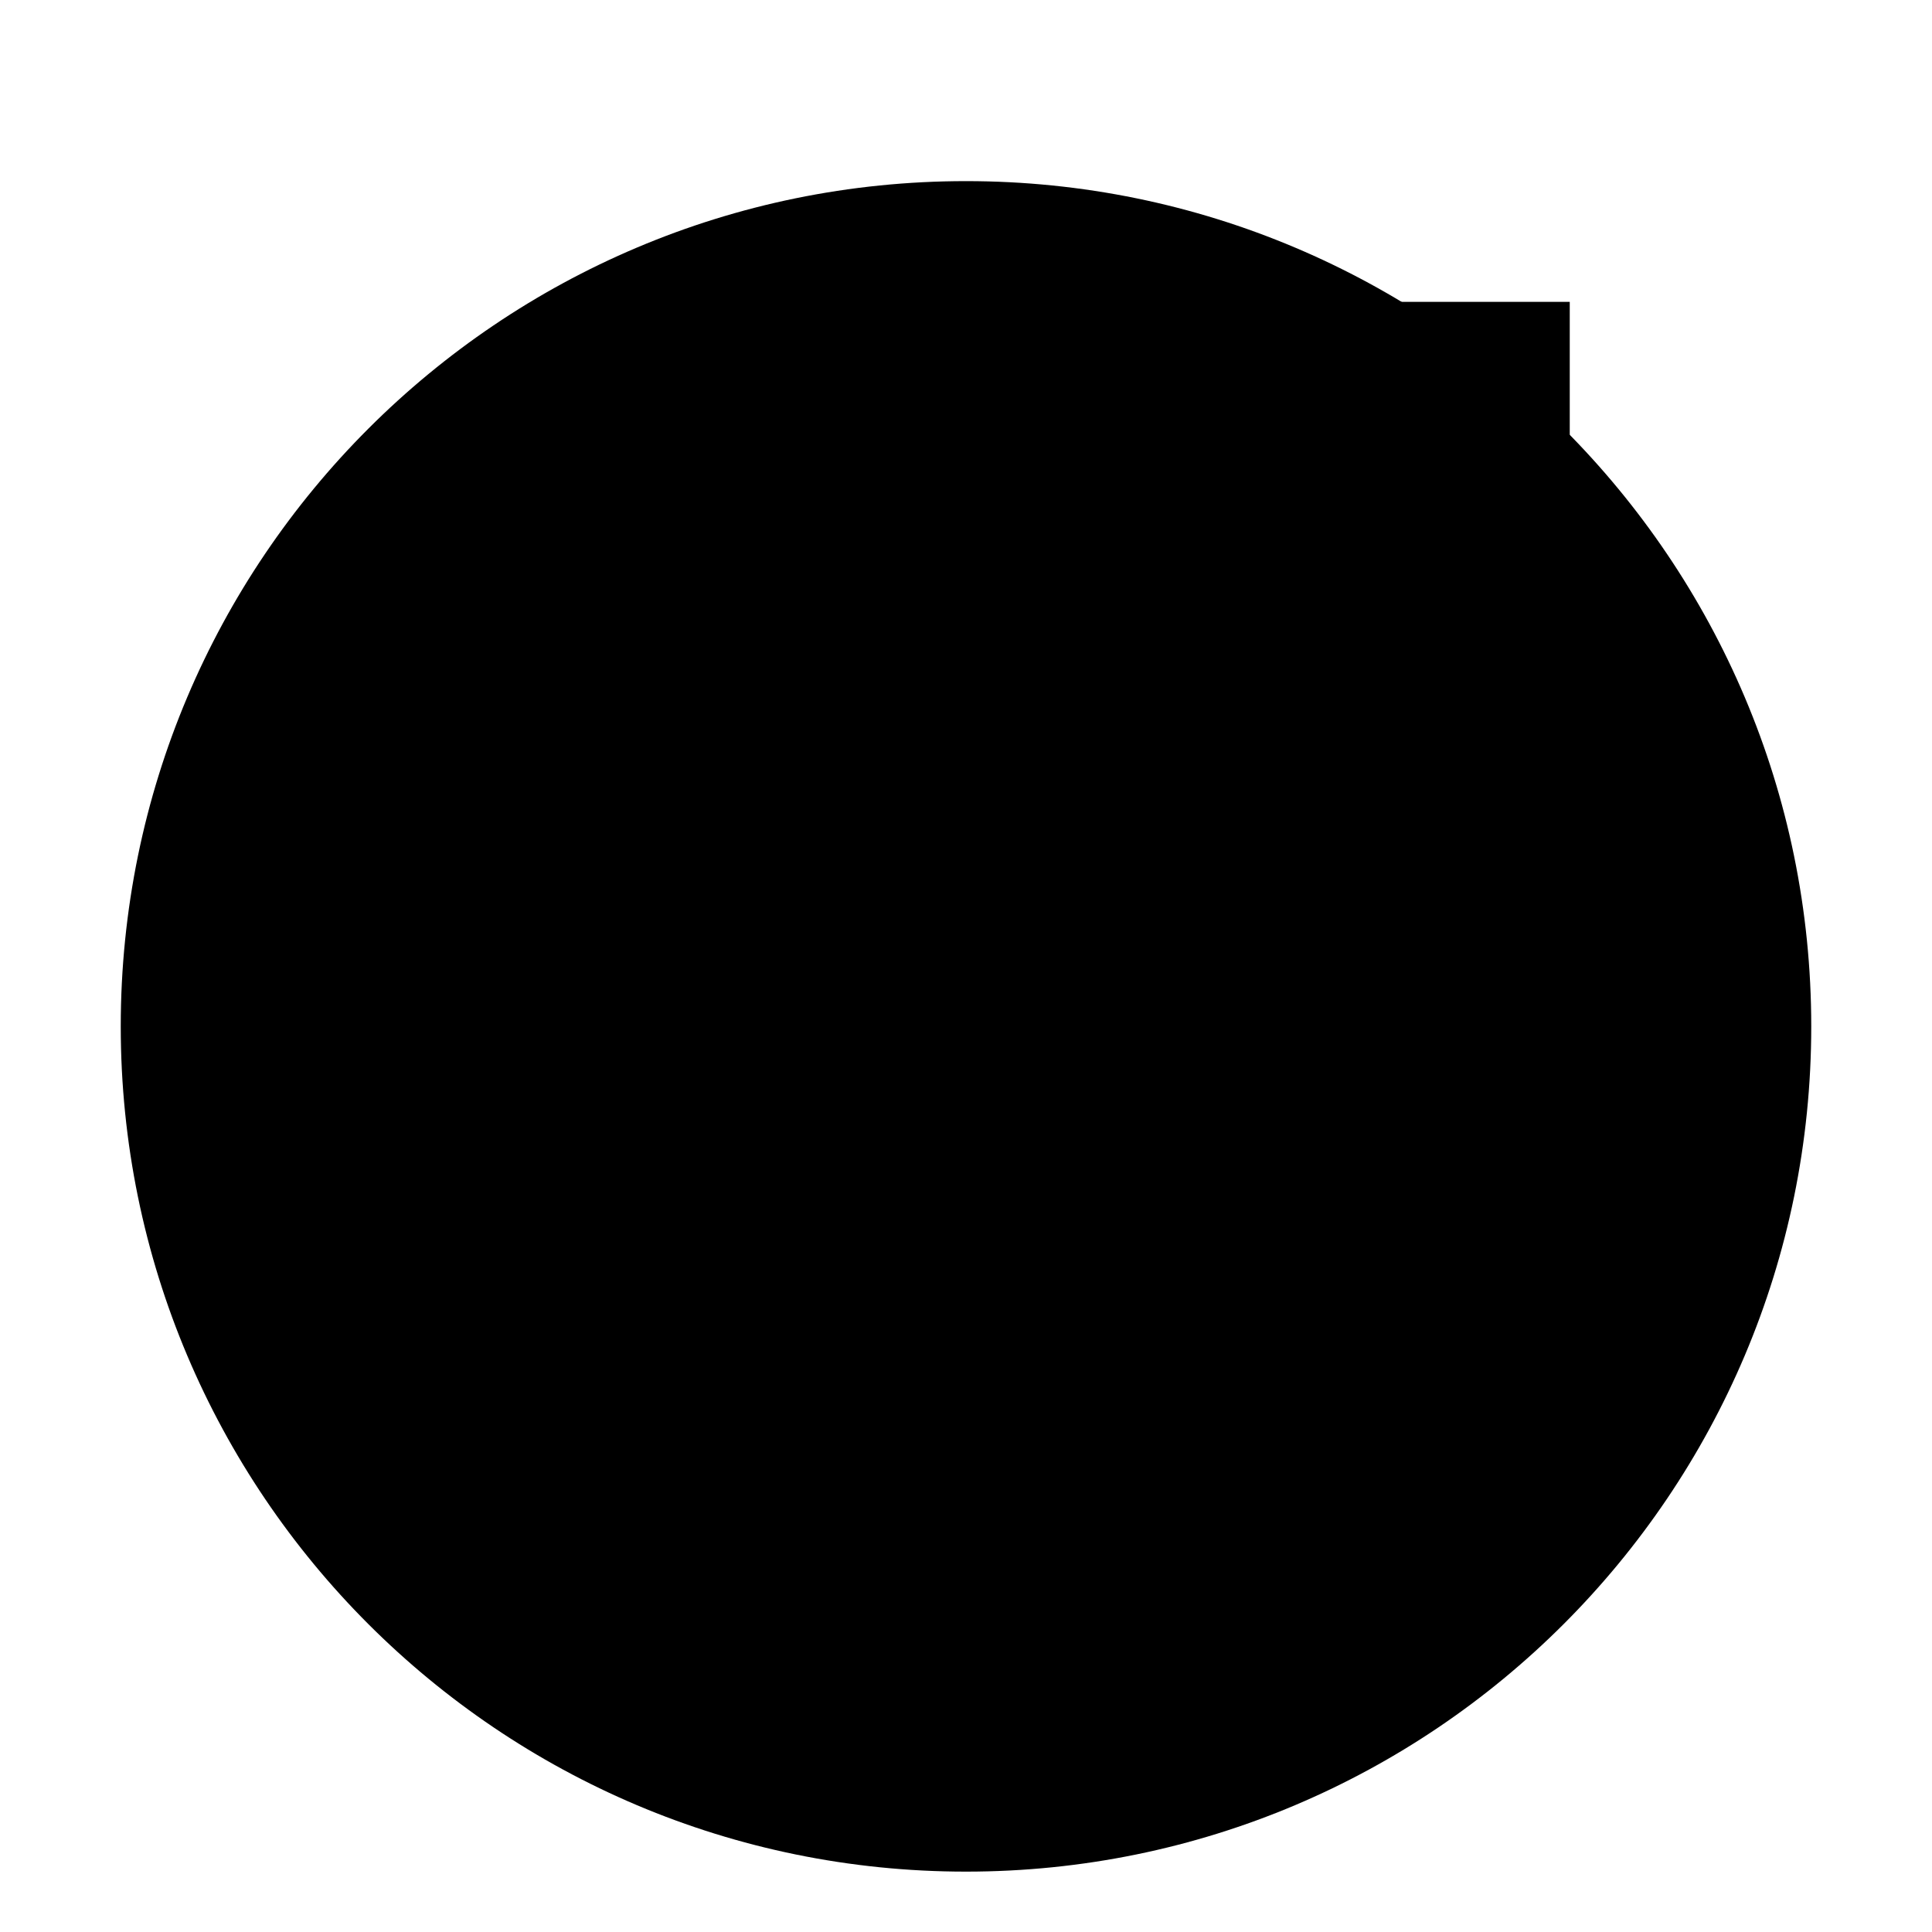
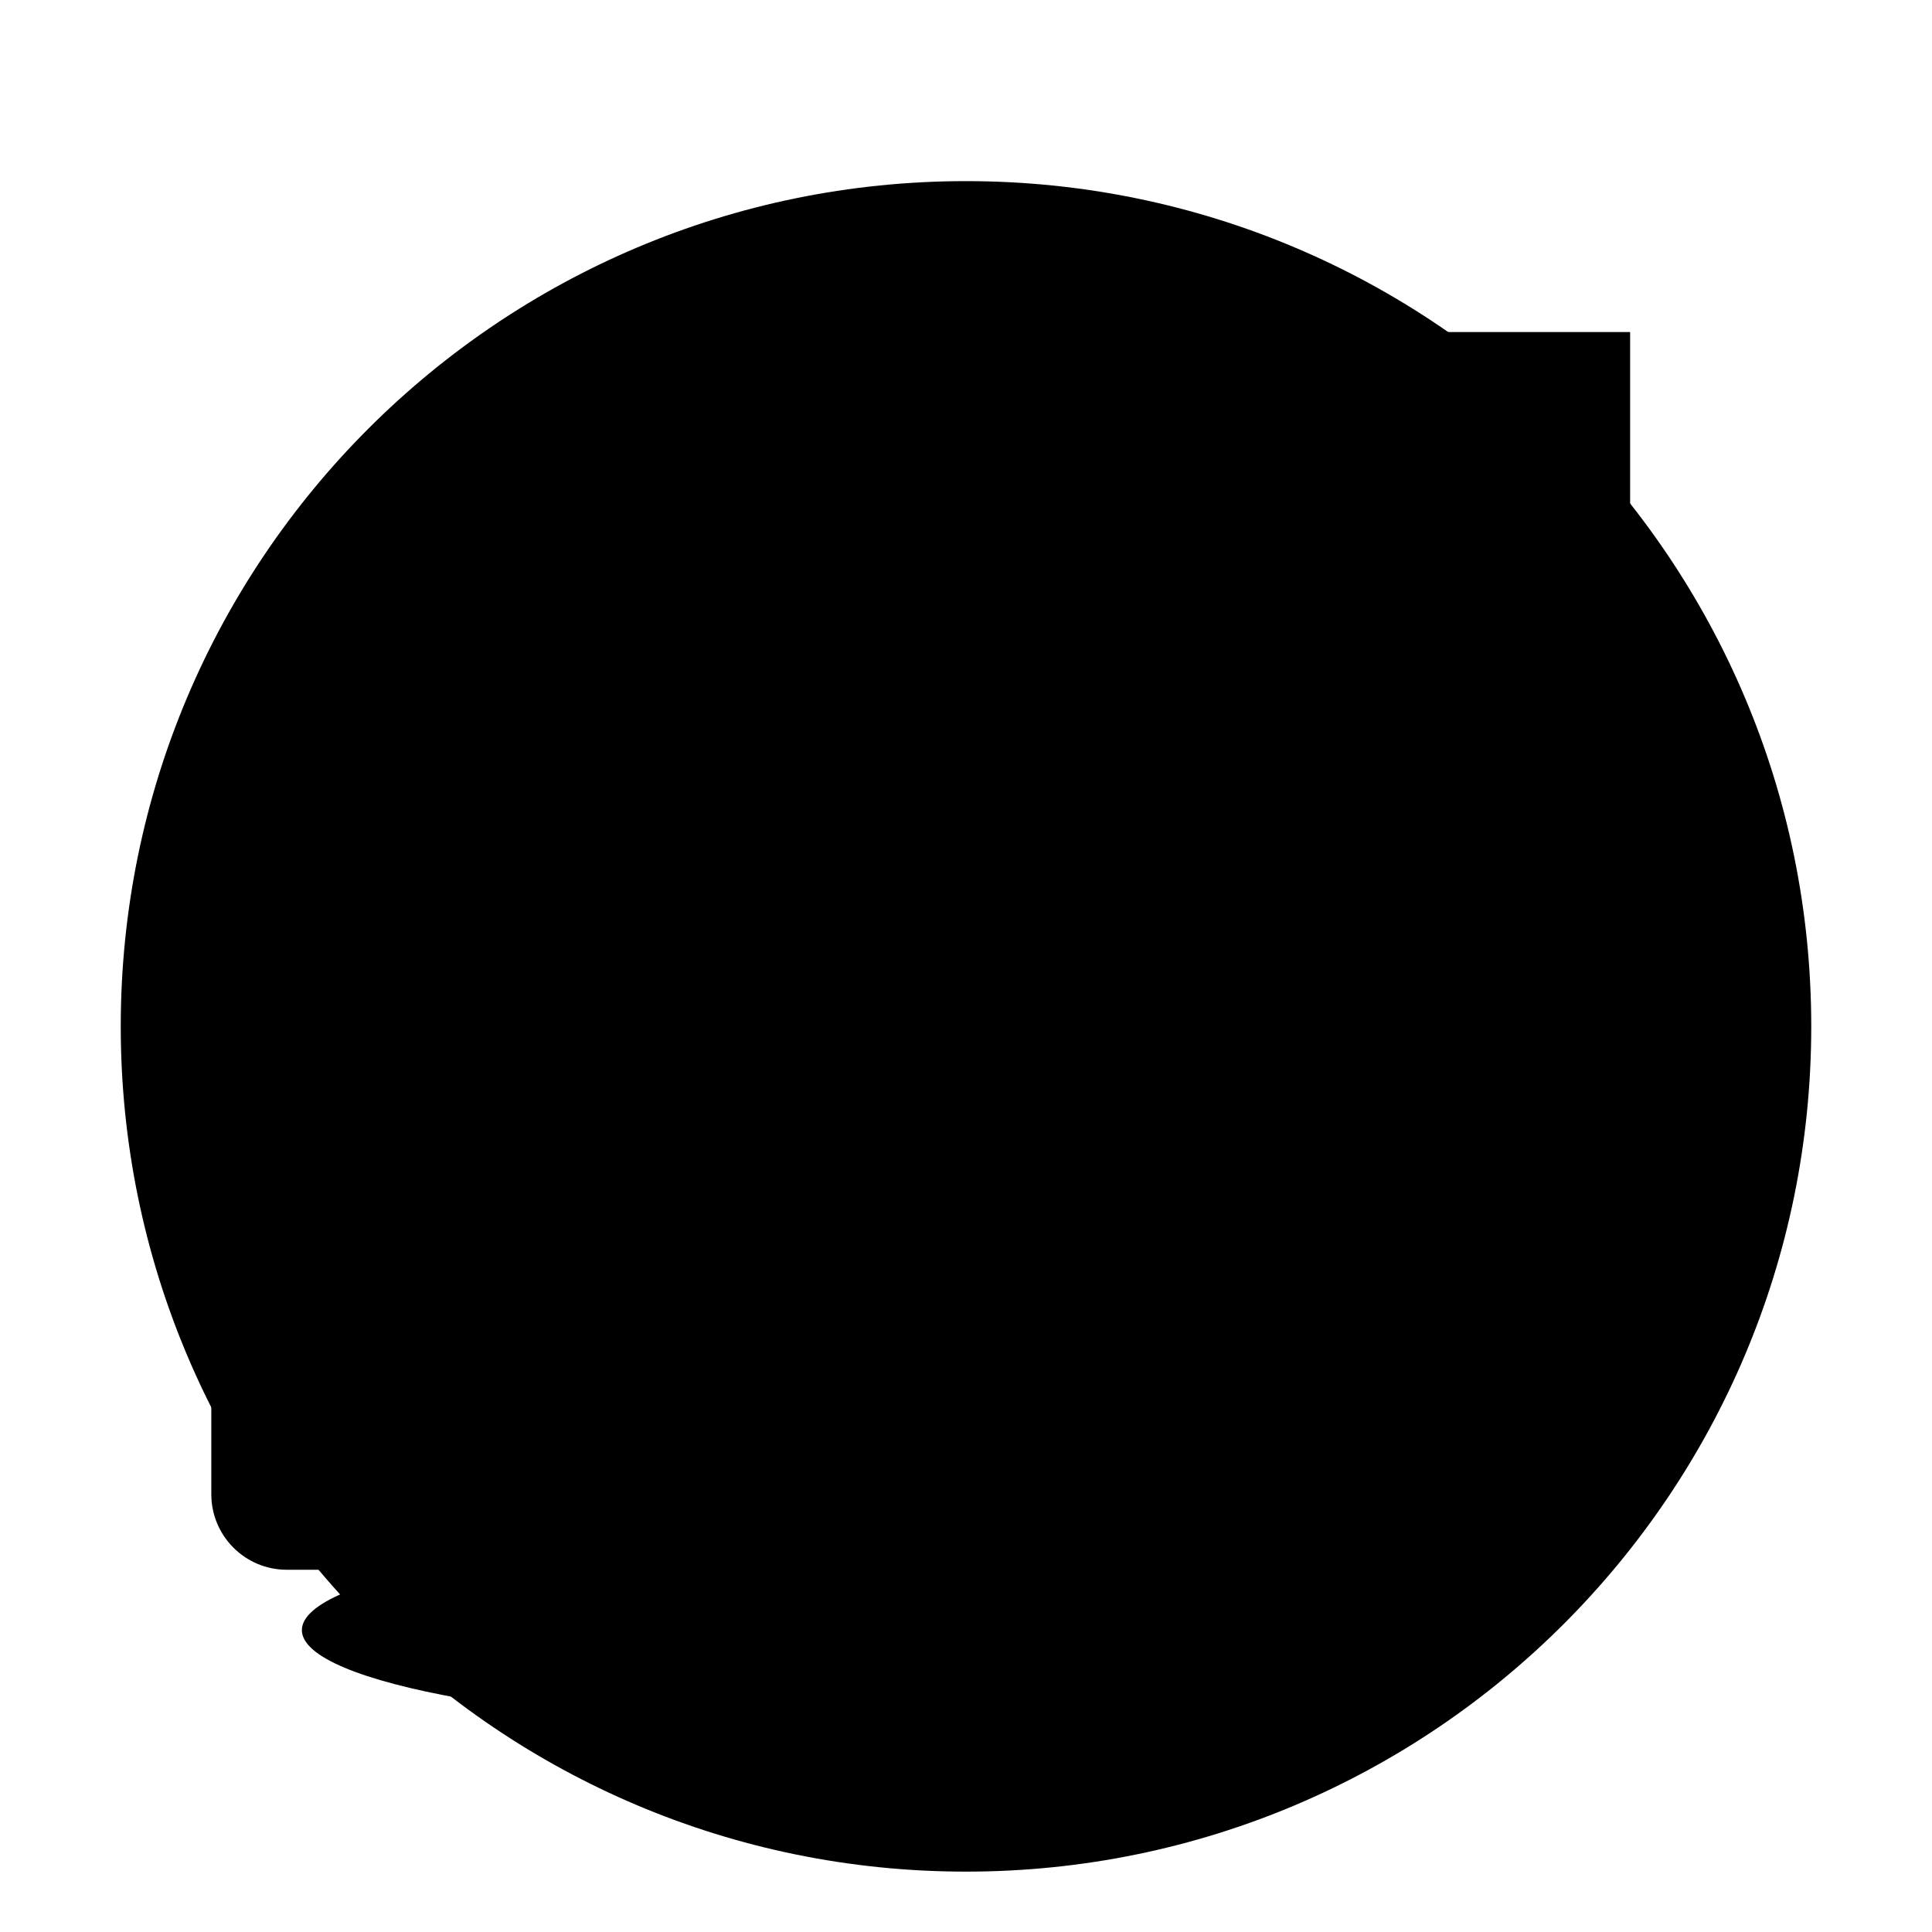
<svg xmlns="http://www.w3.org/2000/svg" viewBox="0 0 64 64" aria-hidden="true" focusable="false">
  <circle class="il-bg" cx="32" cy="34" r="28" />
-   <rect class="il-cash il-stroke" x="10" y="28" width="36" height="22" rx="2" />
-   <circle class="il-cash-dark il-stroke" cx="28" cy="39" r="5" />
-   <path class="il-line" d="M40 22l12-12M42 10h10v10" />
+   <ellipse class="il-ground" cx="28" cy="54" rx="18" ry="3.2" />
+   <rect class="il-cash-dark il-stroke" x="8" y="26" width="34" height="20" rx="2.5" transform="rotate(-9 25 36)" />
+   <rect class="il-cash il-stroke" x="7" y="32" width="34" height="20" rx="2.5" />
+   <path class="il-shade" d="M34 32h4.5a2.5 2.5 0 0 1 2.5 2.5v15a2.5 2.5 0 0 1-2.5 2.5H34z" />
+   <rect class="il-detail" x="10.5" y="35.5" width="27" height="13" rx="1.5" />
+   <circle class="il-cash-dark il-stroke" cx="24" cy="42" r="6.2" />
+   <path class="il-glyph-thin" d="M26.4 38.8a3.9 3.9 0 1 0 0 6.3" />
+   <path class="il-glyph-thin" d="M22.9 37.7v8.6" />
+   <path class="il-line-accent" d="M41 24 54 11M43.5 11H54v10.5" />
</svg>
